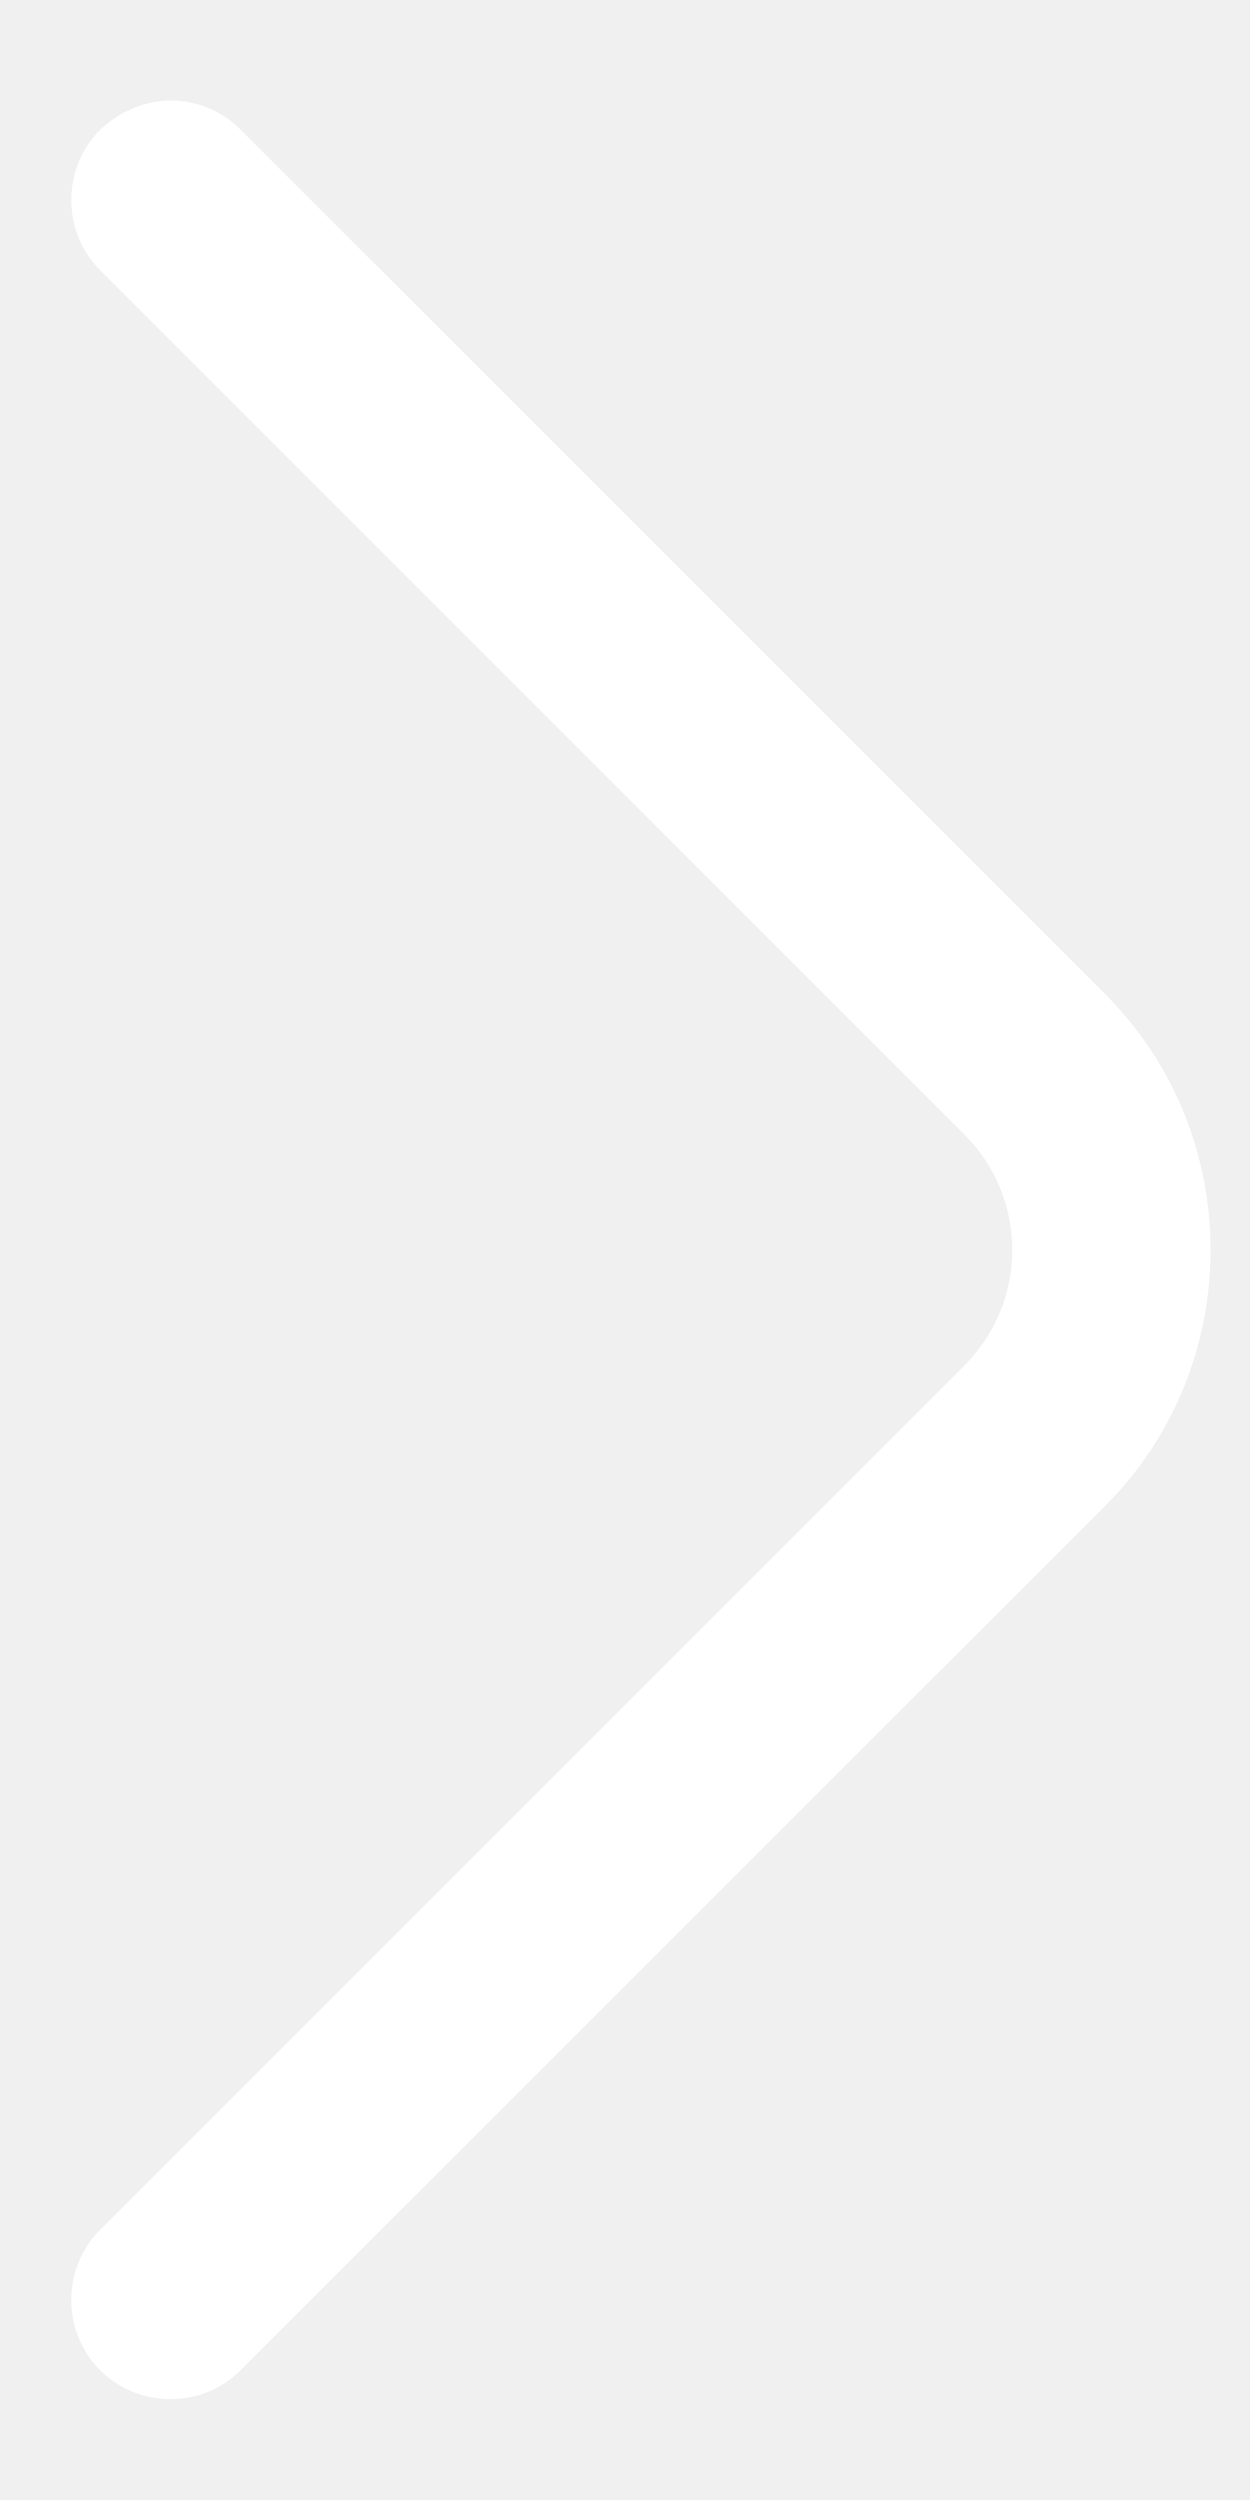
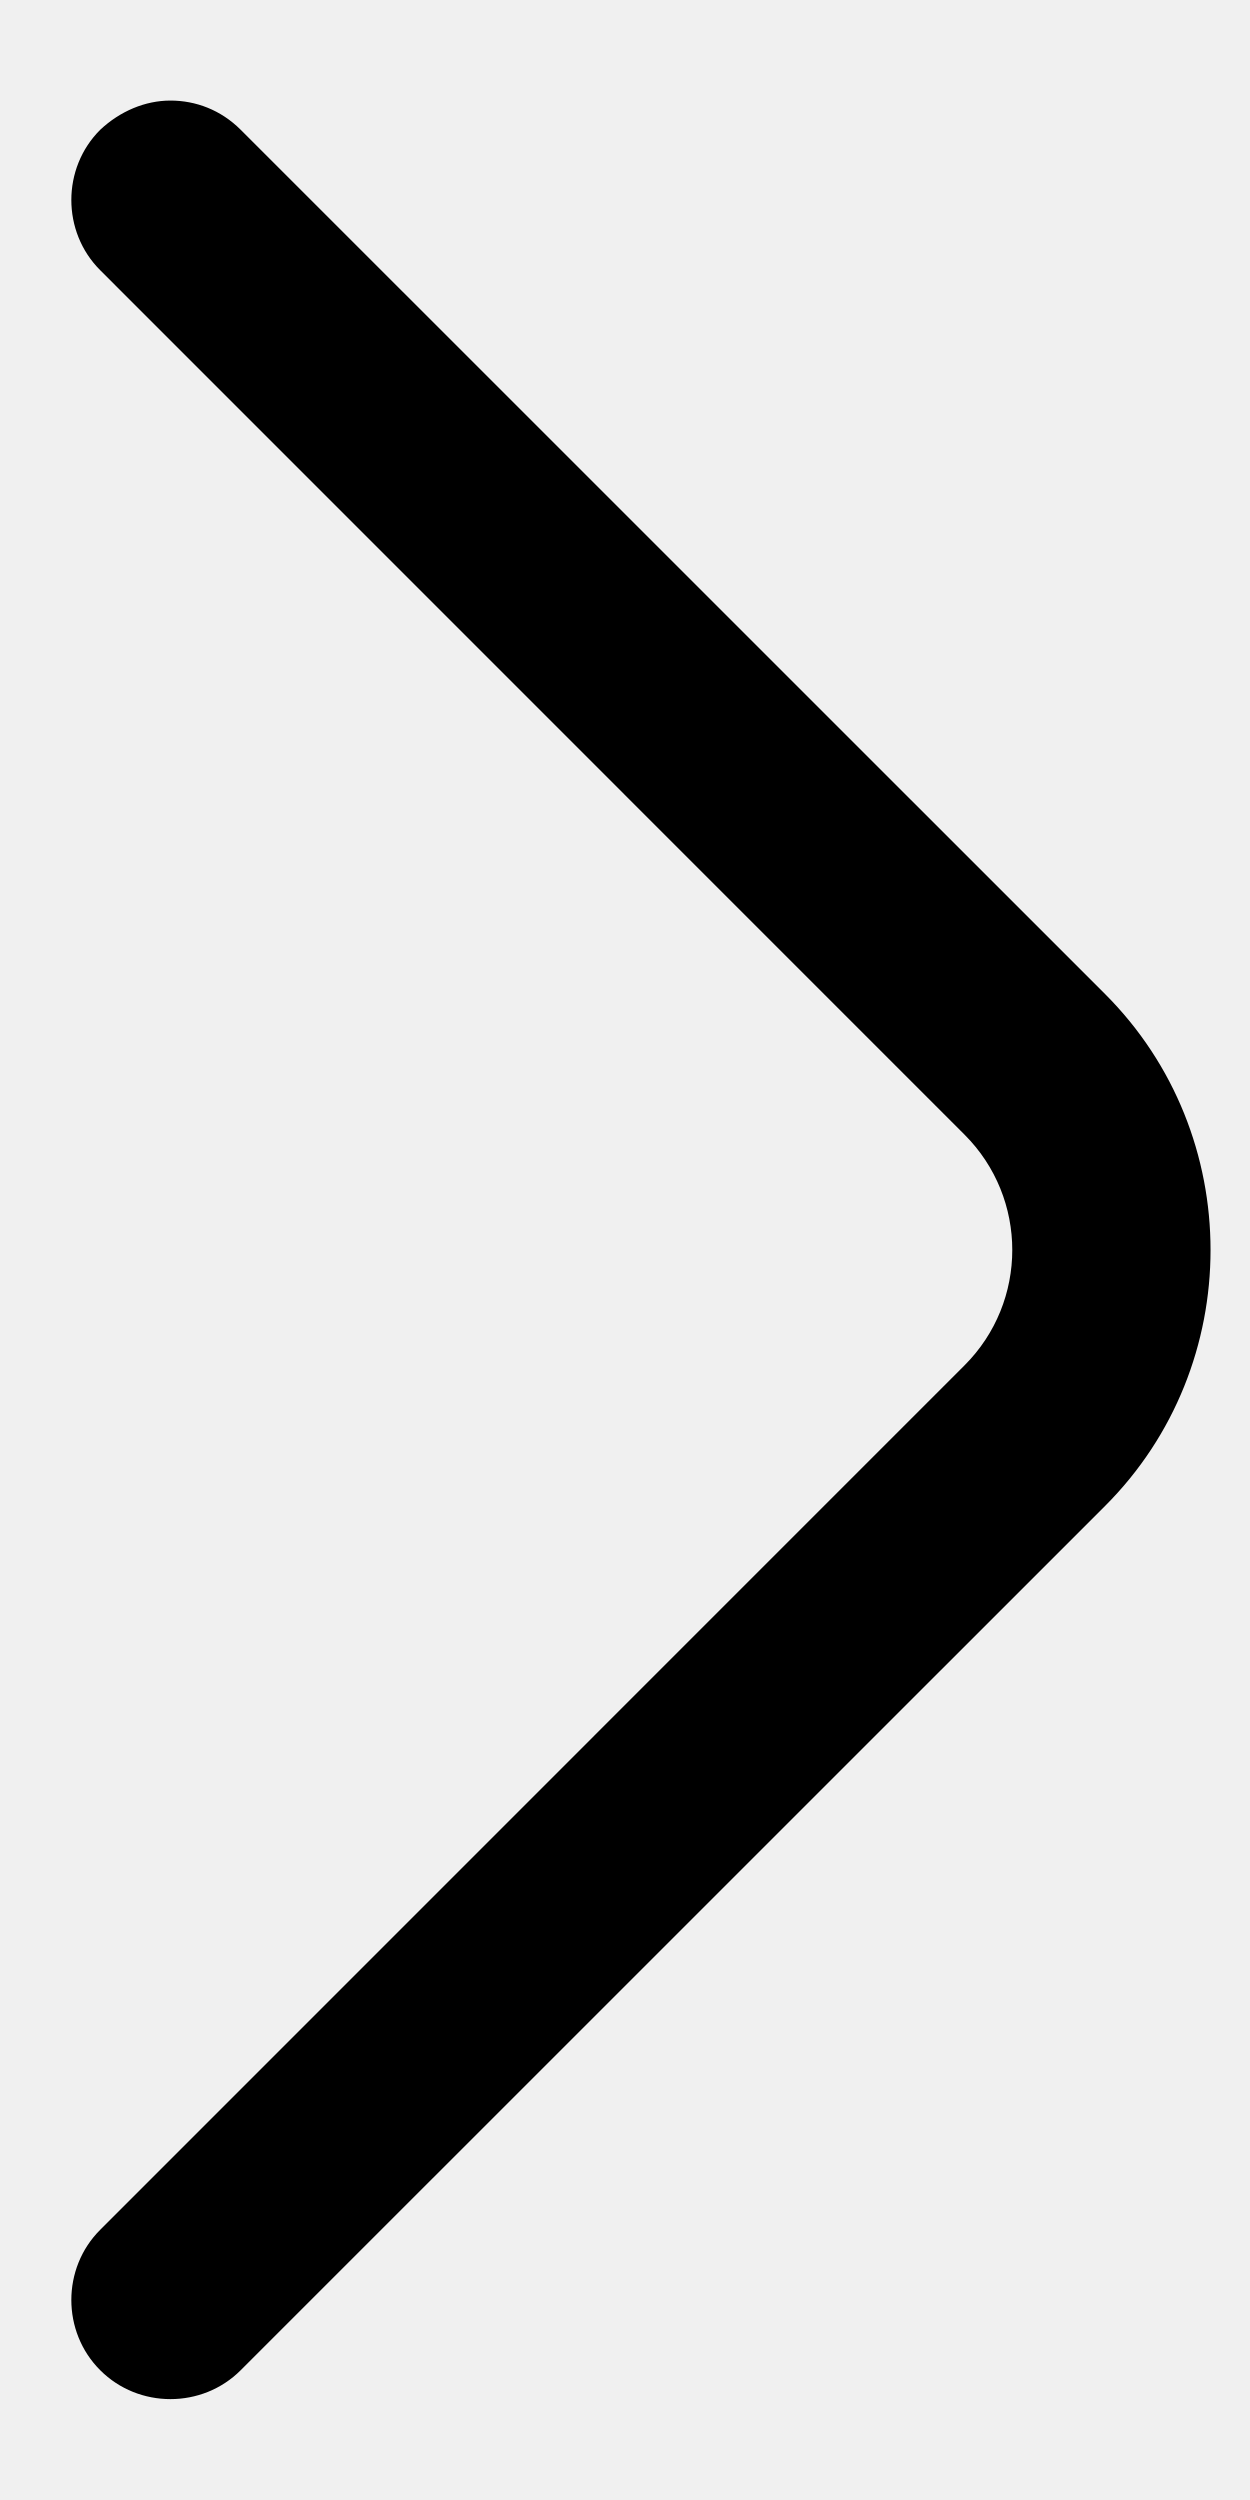
<svg xmlns="http://www.w3.org/2000/svg" width="11" height="22" viewBox="0 0 11 22" fill="none">
-   <path d="M1.5 0.885C1.722 0.885 1.943 0.967 2.118 1.142L9.725 8.748C10.962 9.985 10.962 12.015 9.725 13.252L2.118 20.858C1.78 21.197 1.22 21.197 0.882 20.858C0.543 20.52 0.543 19.96 0.882 19.622L8.488 12.015C9.048 11.455 9.048 10.545 8.488 9.985L0.882 2.378C0.543 2.04 0.543 1.48 0.882 1.142C1.057 0.978 1.278 0.885 1.5 0.885Z" fill="white" />
+   <path d="M1.5 0.885C1.722 0.885 1.943 0.967 2.118 1.142L9.725 8.748C10.962 9.985 10.962 12.015 9.725 13.252L2.118 20.858C1.78 21.197 1.22 21.197 0.882 20.858C0.543 20.52 0.543 19.96 0.882 19.622L8.488 12.015C9.048 11.455 9.048 10.545 8.488 9.985L0.882 2.378C0.543 2.04 0.543 1.48 0.882 1.142C1.057 0.978 1.278 0.885 1.5 0.885Z" fill="currentColor" />
</svg>
